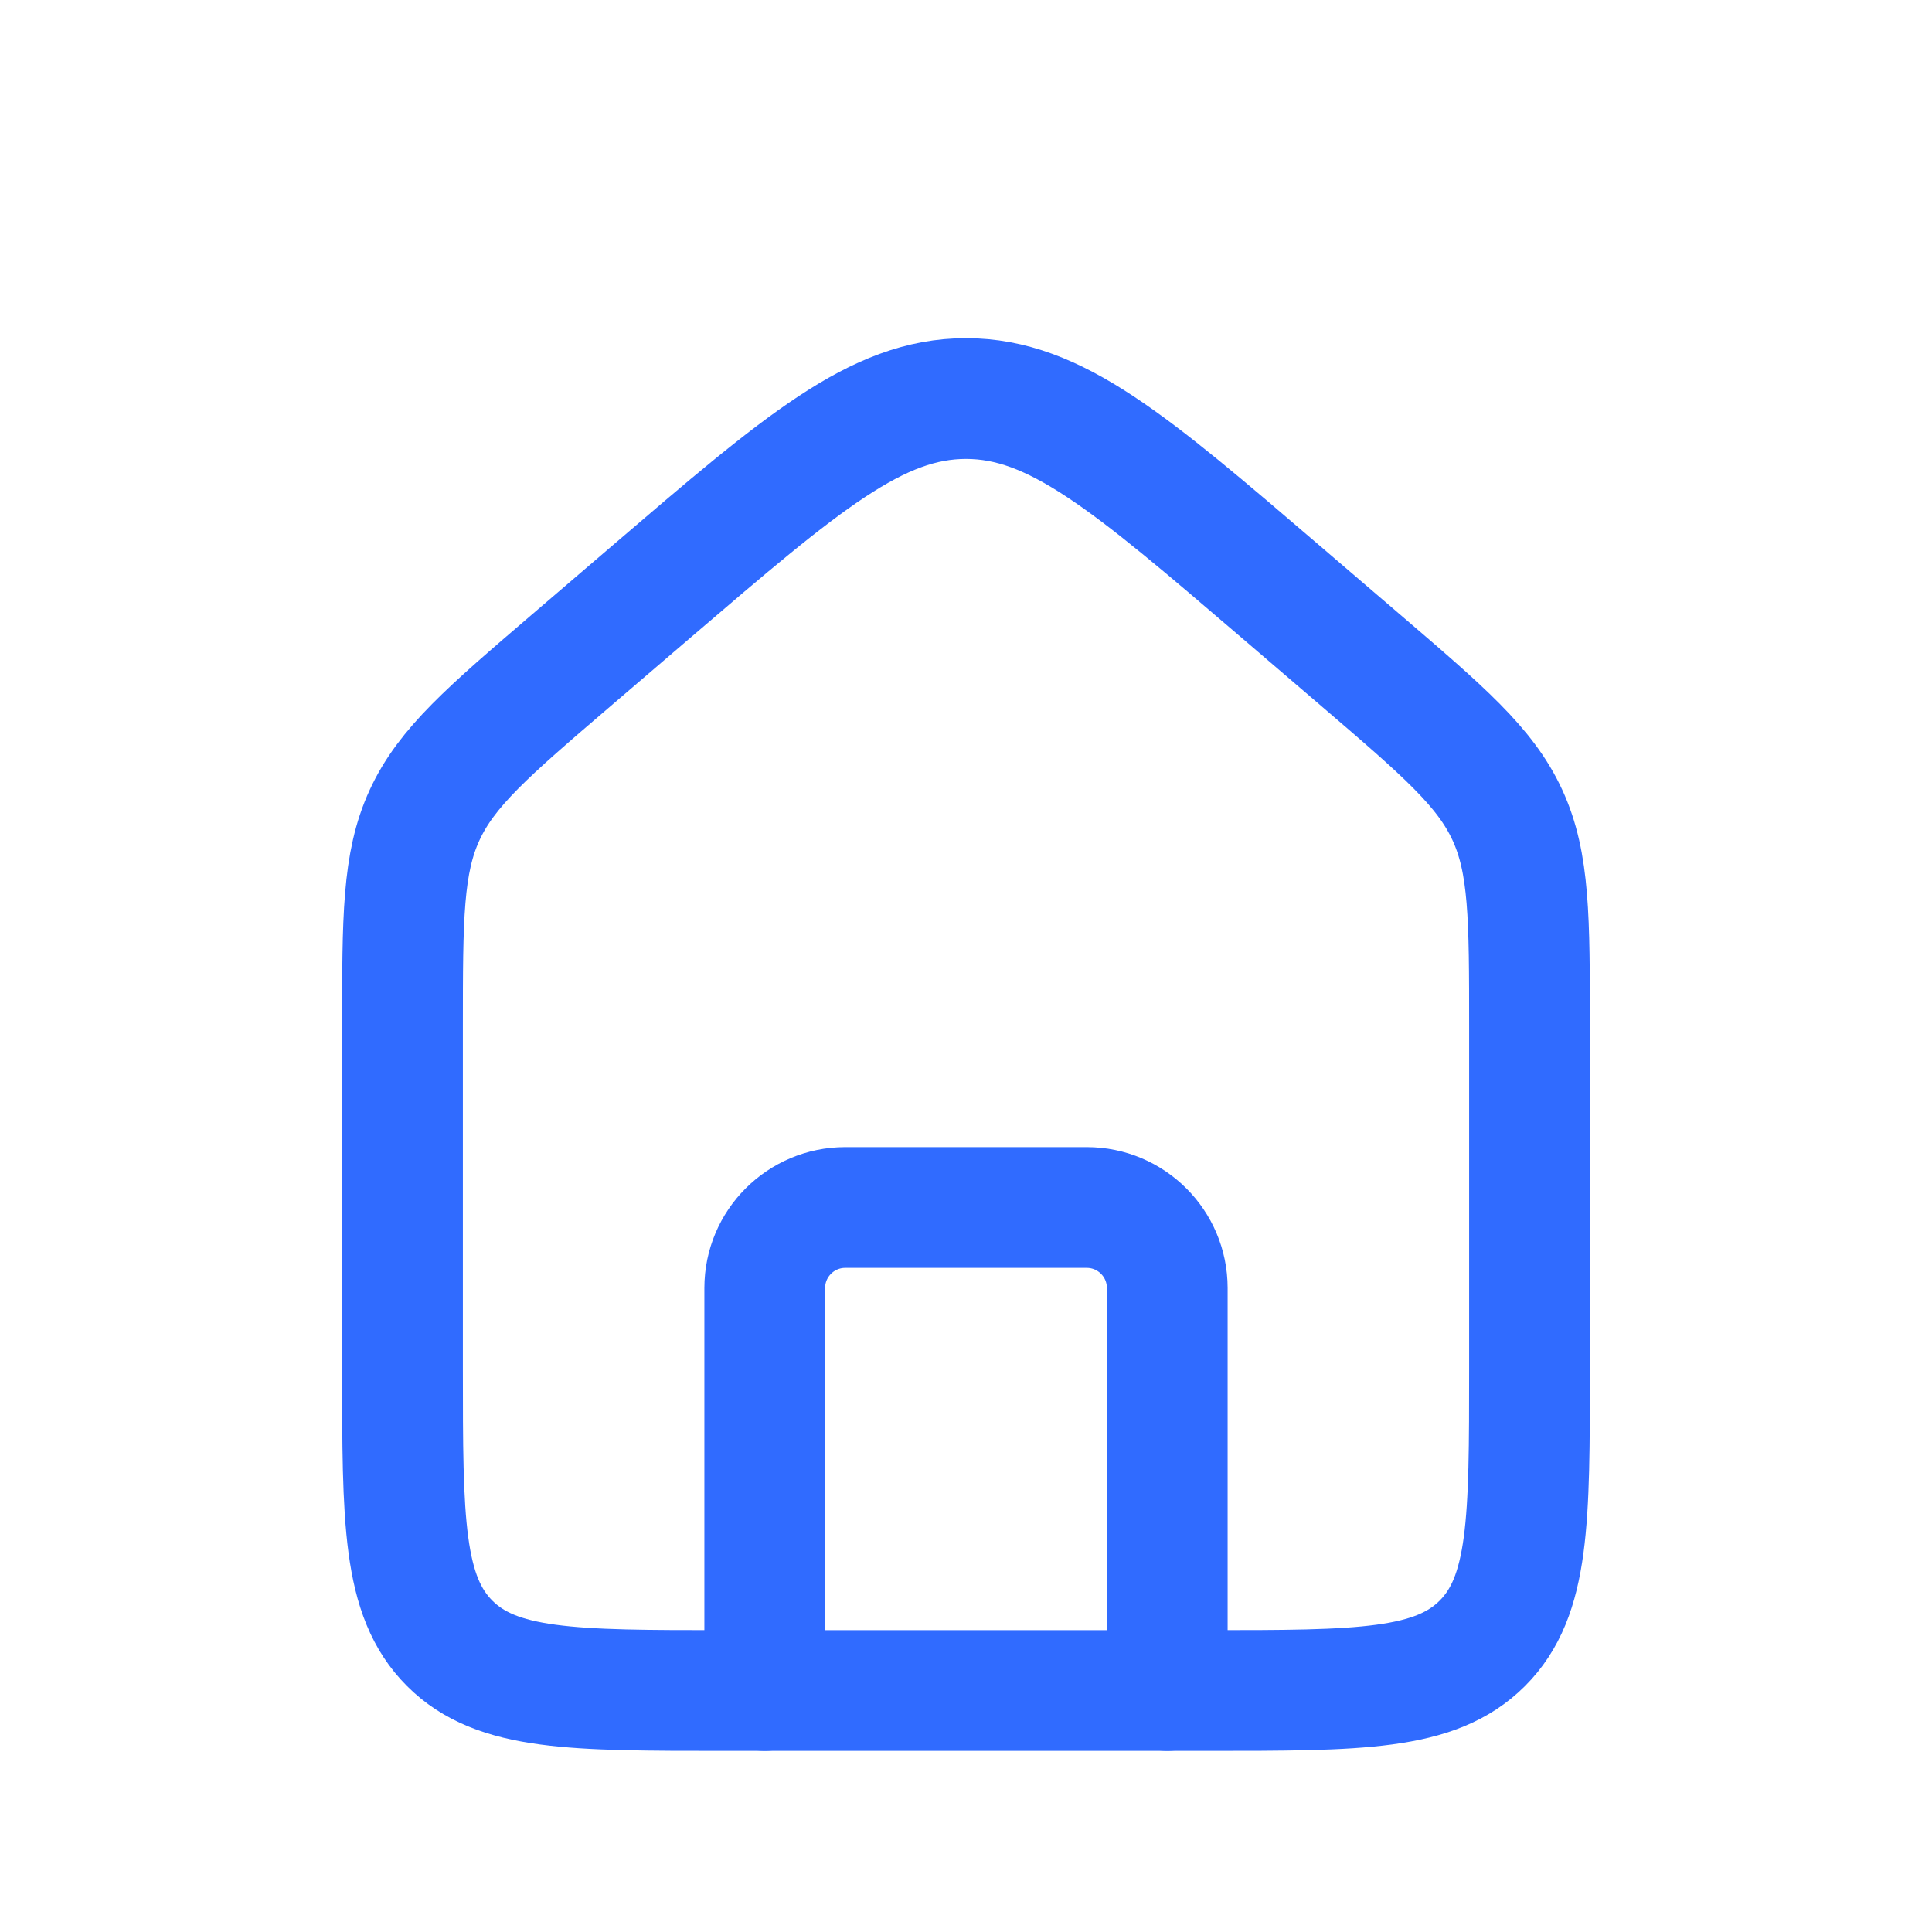
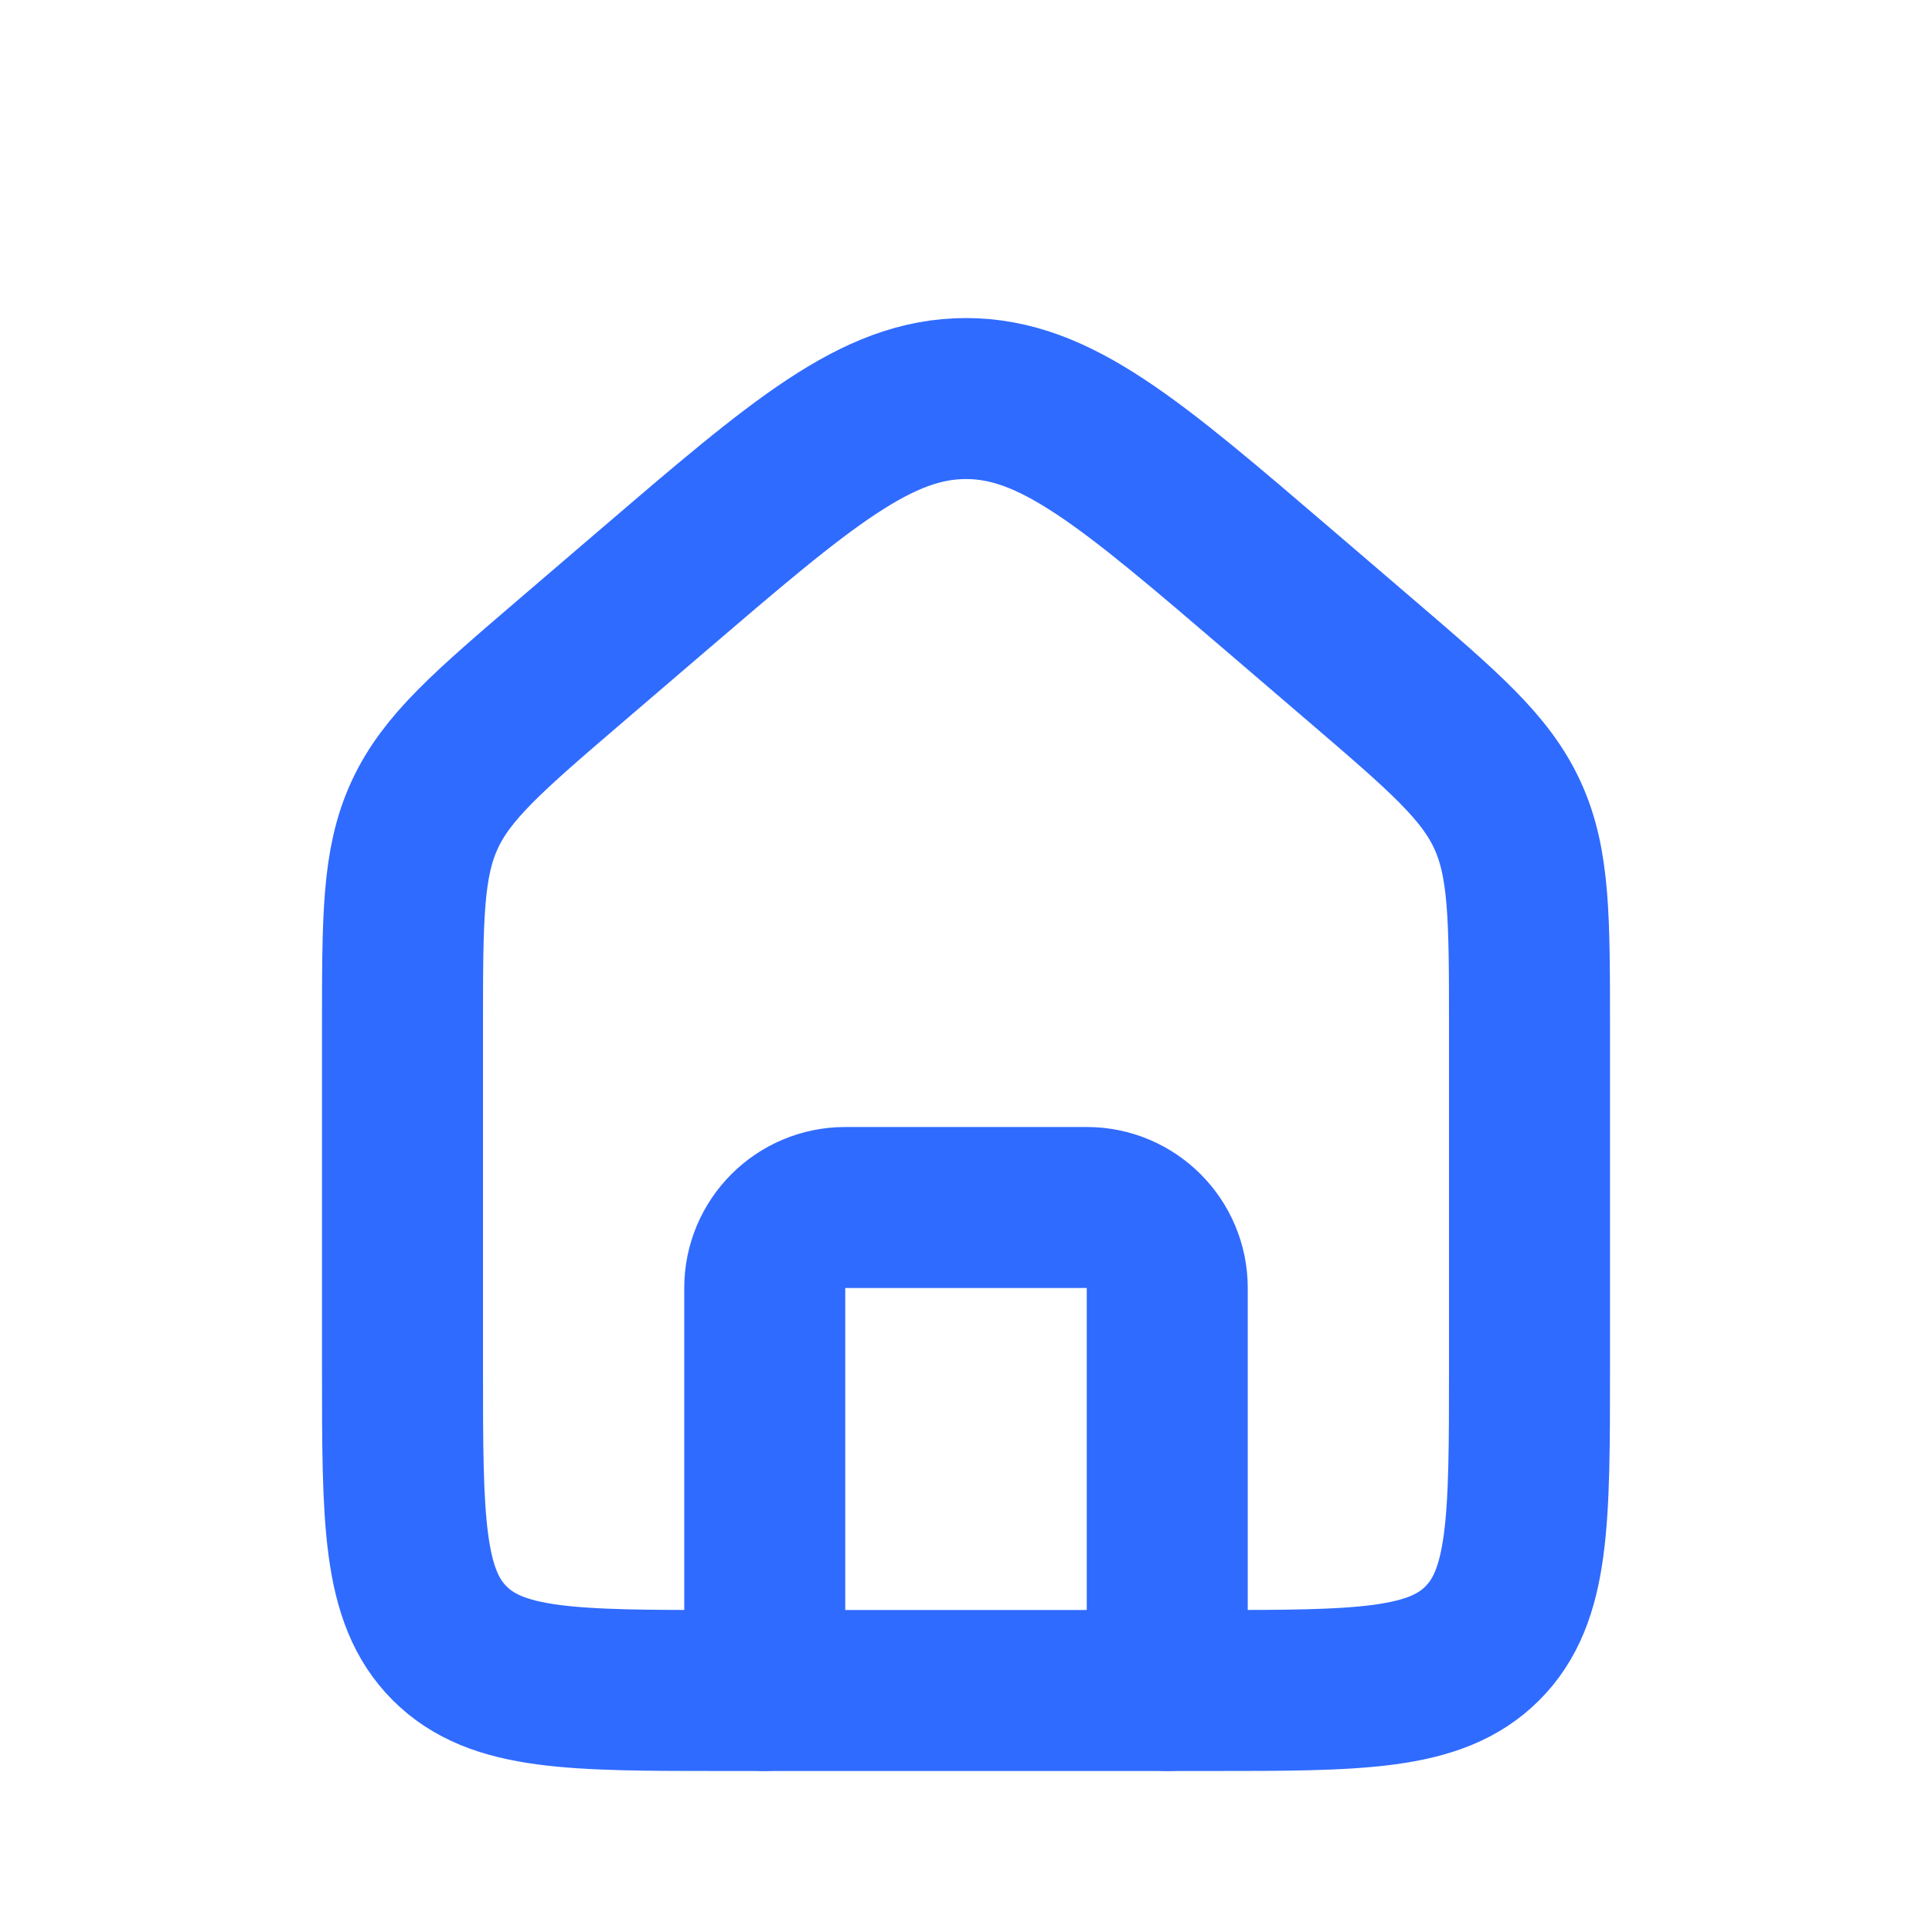
<svg xmlns="http://www.w3.org/2000/svg" width="24" height="24" viewBox="0 0 24 24" fill="none">
-   <path d="M5 12.76C5 11.402 5 10.723 5.274 10.126C5.549 9.529 6.064 9.088 7.095 8.204L8.095 7.347C9.959 5.75 10.89 4.951 12 4.951C13.11 4.951 14.041 5.75 15.905 7.347L16.905 8.204C17.936 9.088 18.451 9.529 18.726 10.126C19 10.723 19 11.402 19 12.76V17C19 18.886 19 19.828 18.414 20.414C17.828 21 16.886 21 15 21H9C7.114 21 6.172 21 5.586 20.414C5 19.828 5 18.886 5 17V12.76Z" stroke="#306BFF" stroke-width="1.5" />
-   <path d="M14.5 21V16C14.5 15.448 14.052 15 13.5 15H10.5C9.948 15 9.5 15.448 9.5 16V21" stroke="#306BFF" stroke-width="1.5" stroke-linecap="round" stroke-linejoin="round" />
+   <path d="M5 12.76C5 11.402 5 10.723 5.274 10.126C5.549 9.529 6.064 9.088 7.095 8.204L8.095 7.347C9.959 5.75 10.89 4.951 12 4.951C13.11 4.951 14.041 5.75 15.905 7.347L16.905 8.204C17.936 9.088 18.451 9.529 18.726 10.126C19 10.723 19 11.402 19 12.76V17C19 18.886 19 19.828 18.414 20.414C17.828 21 16.886 21 15 21H9C7.114 21 6.172 21 5.586 20.414C5 19.828 5 18.886 5 17V12.76Z" stroke="#306BFF" stroke-width="2" />
+   <path d="M14.5 21V16C14.5 15.448 14.052 15 13.5 15H10.5C9.948 15 9.5 15.448 9.5 16V21" stroke="#306BFF" stroke-width="2" stroke-linecap="round" stroke-linejoin="round" />
</svg>
